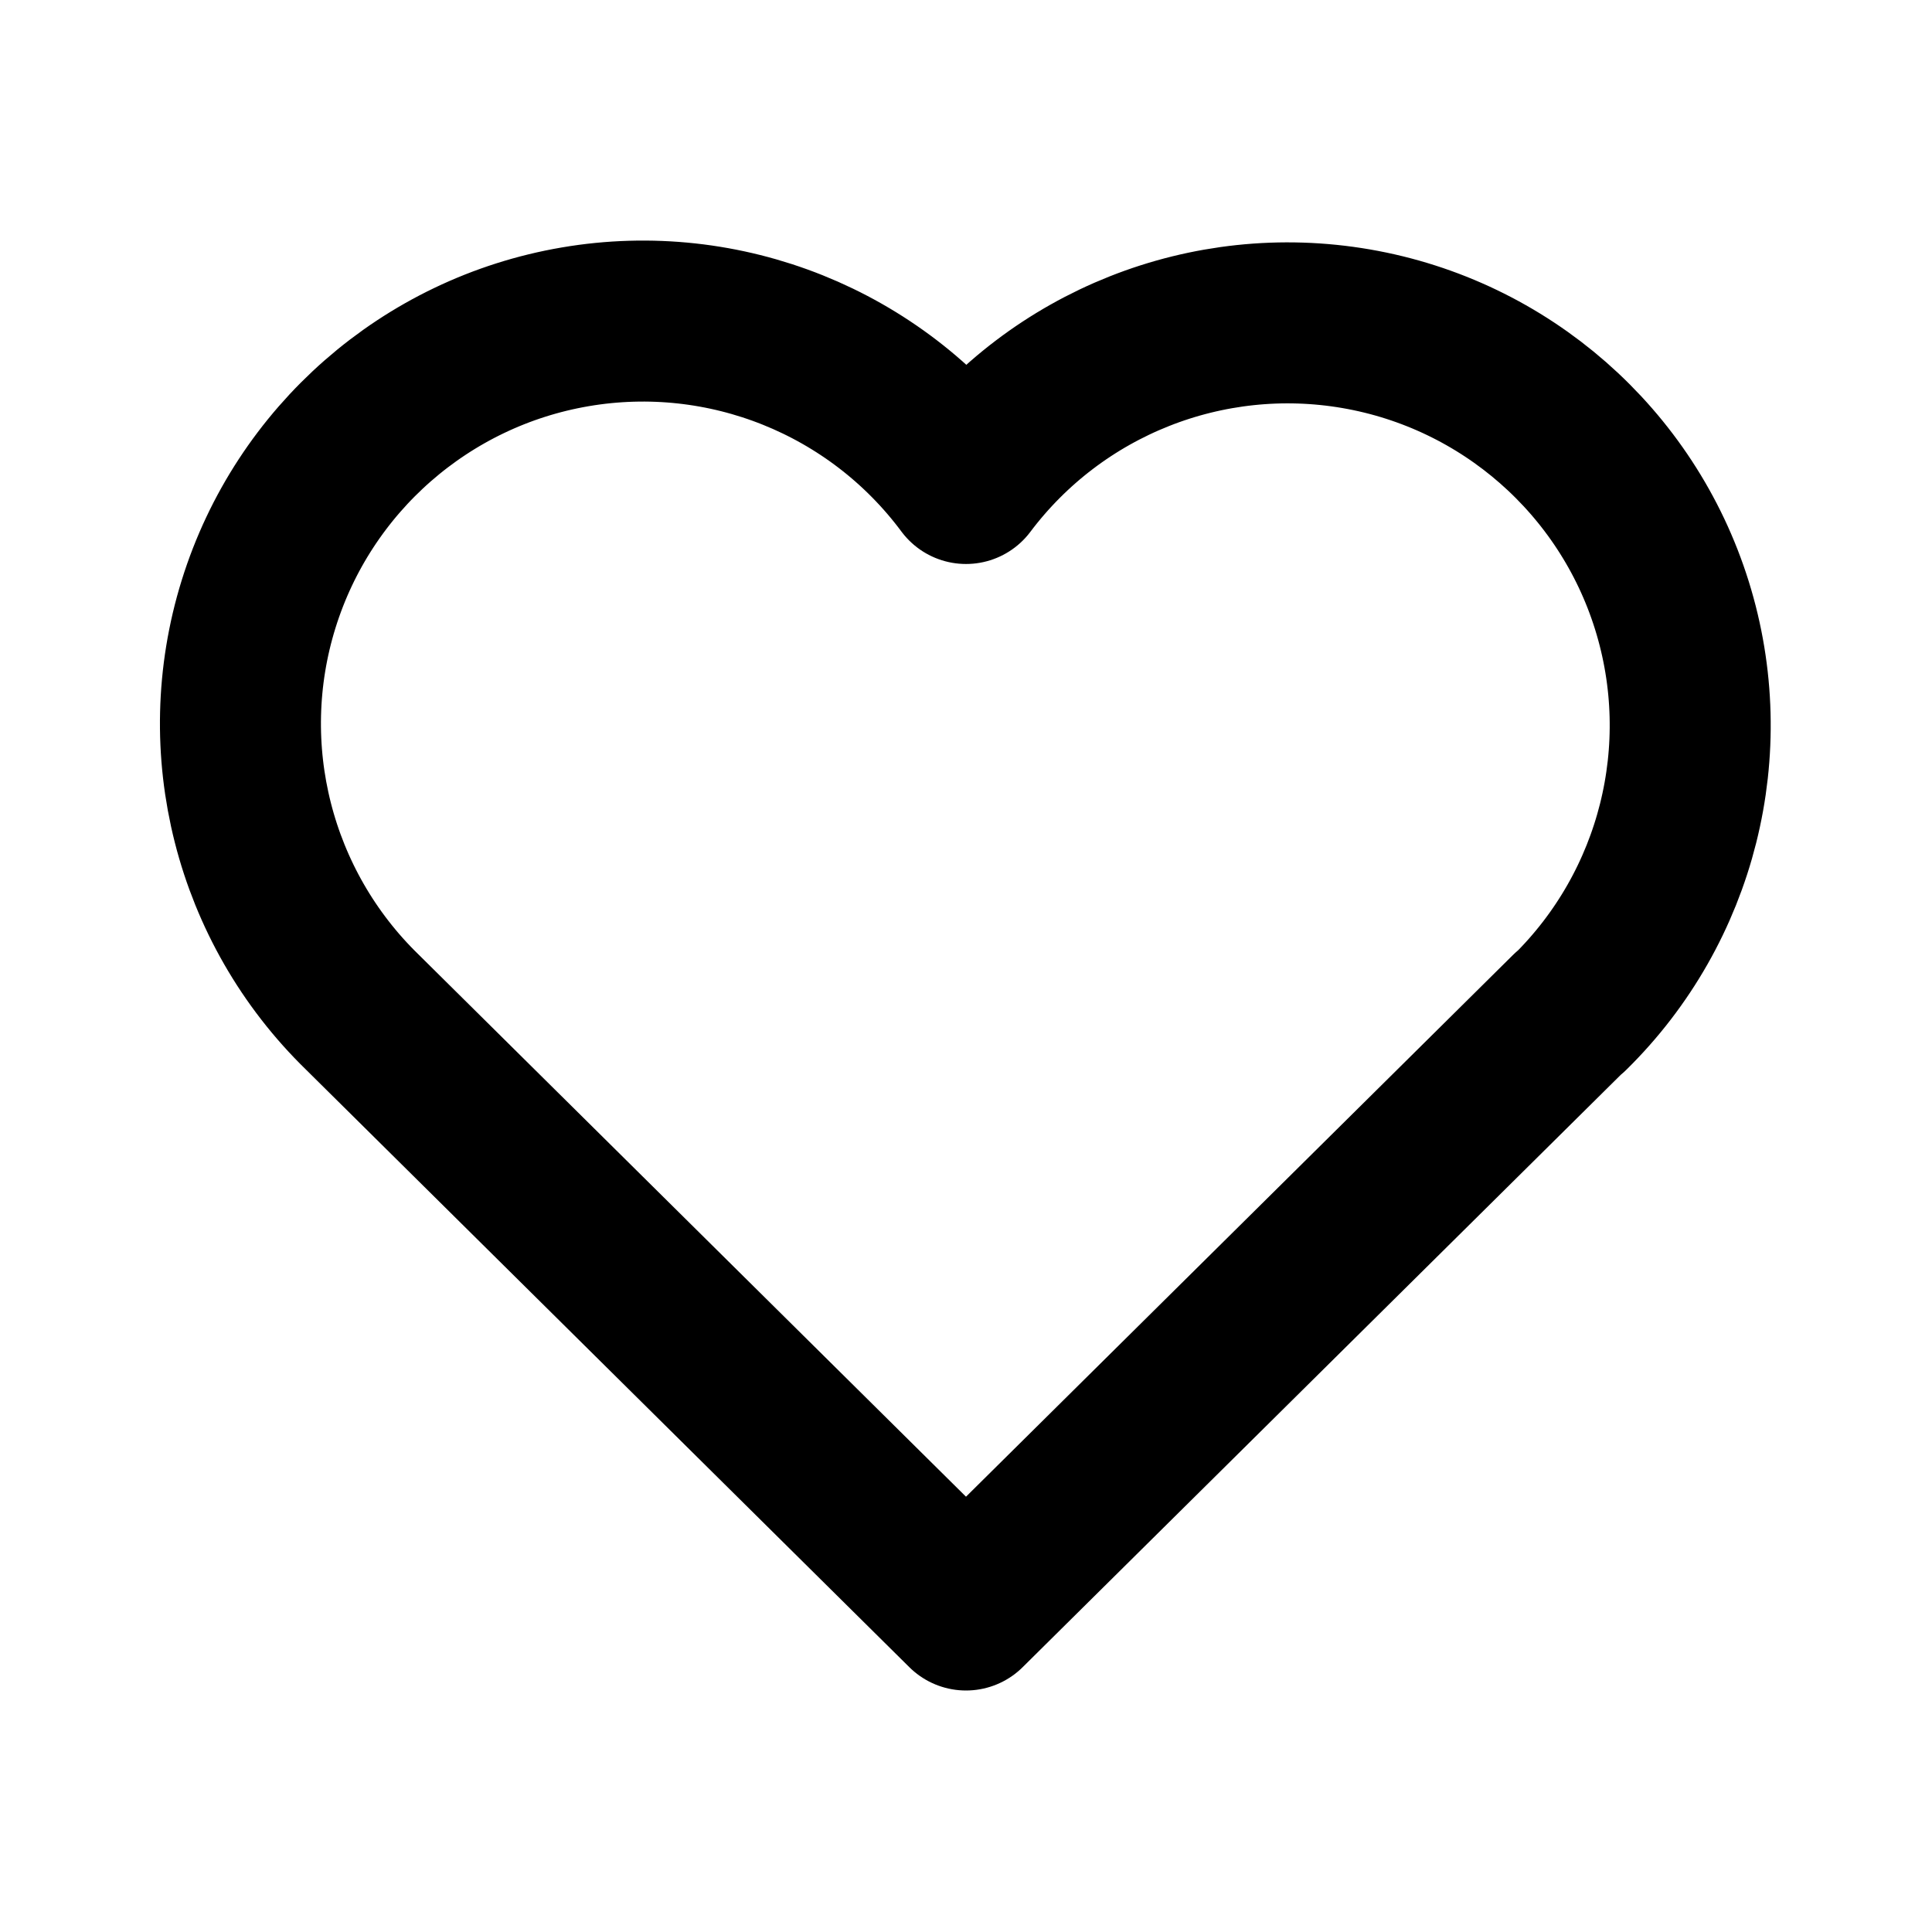
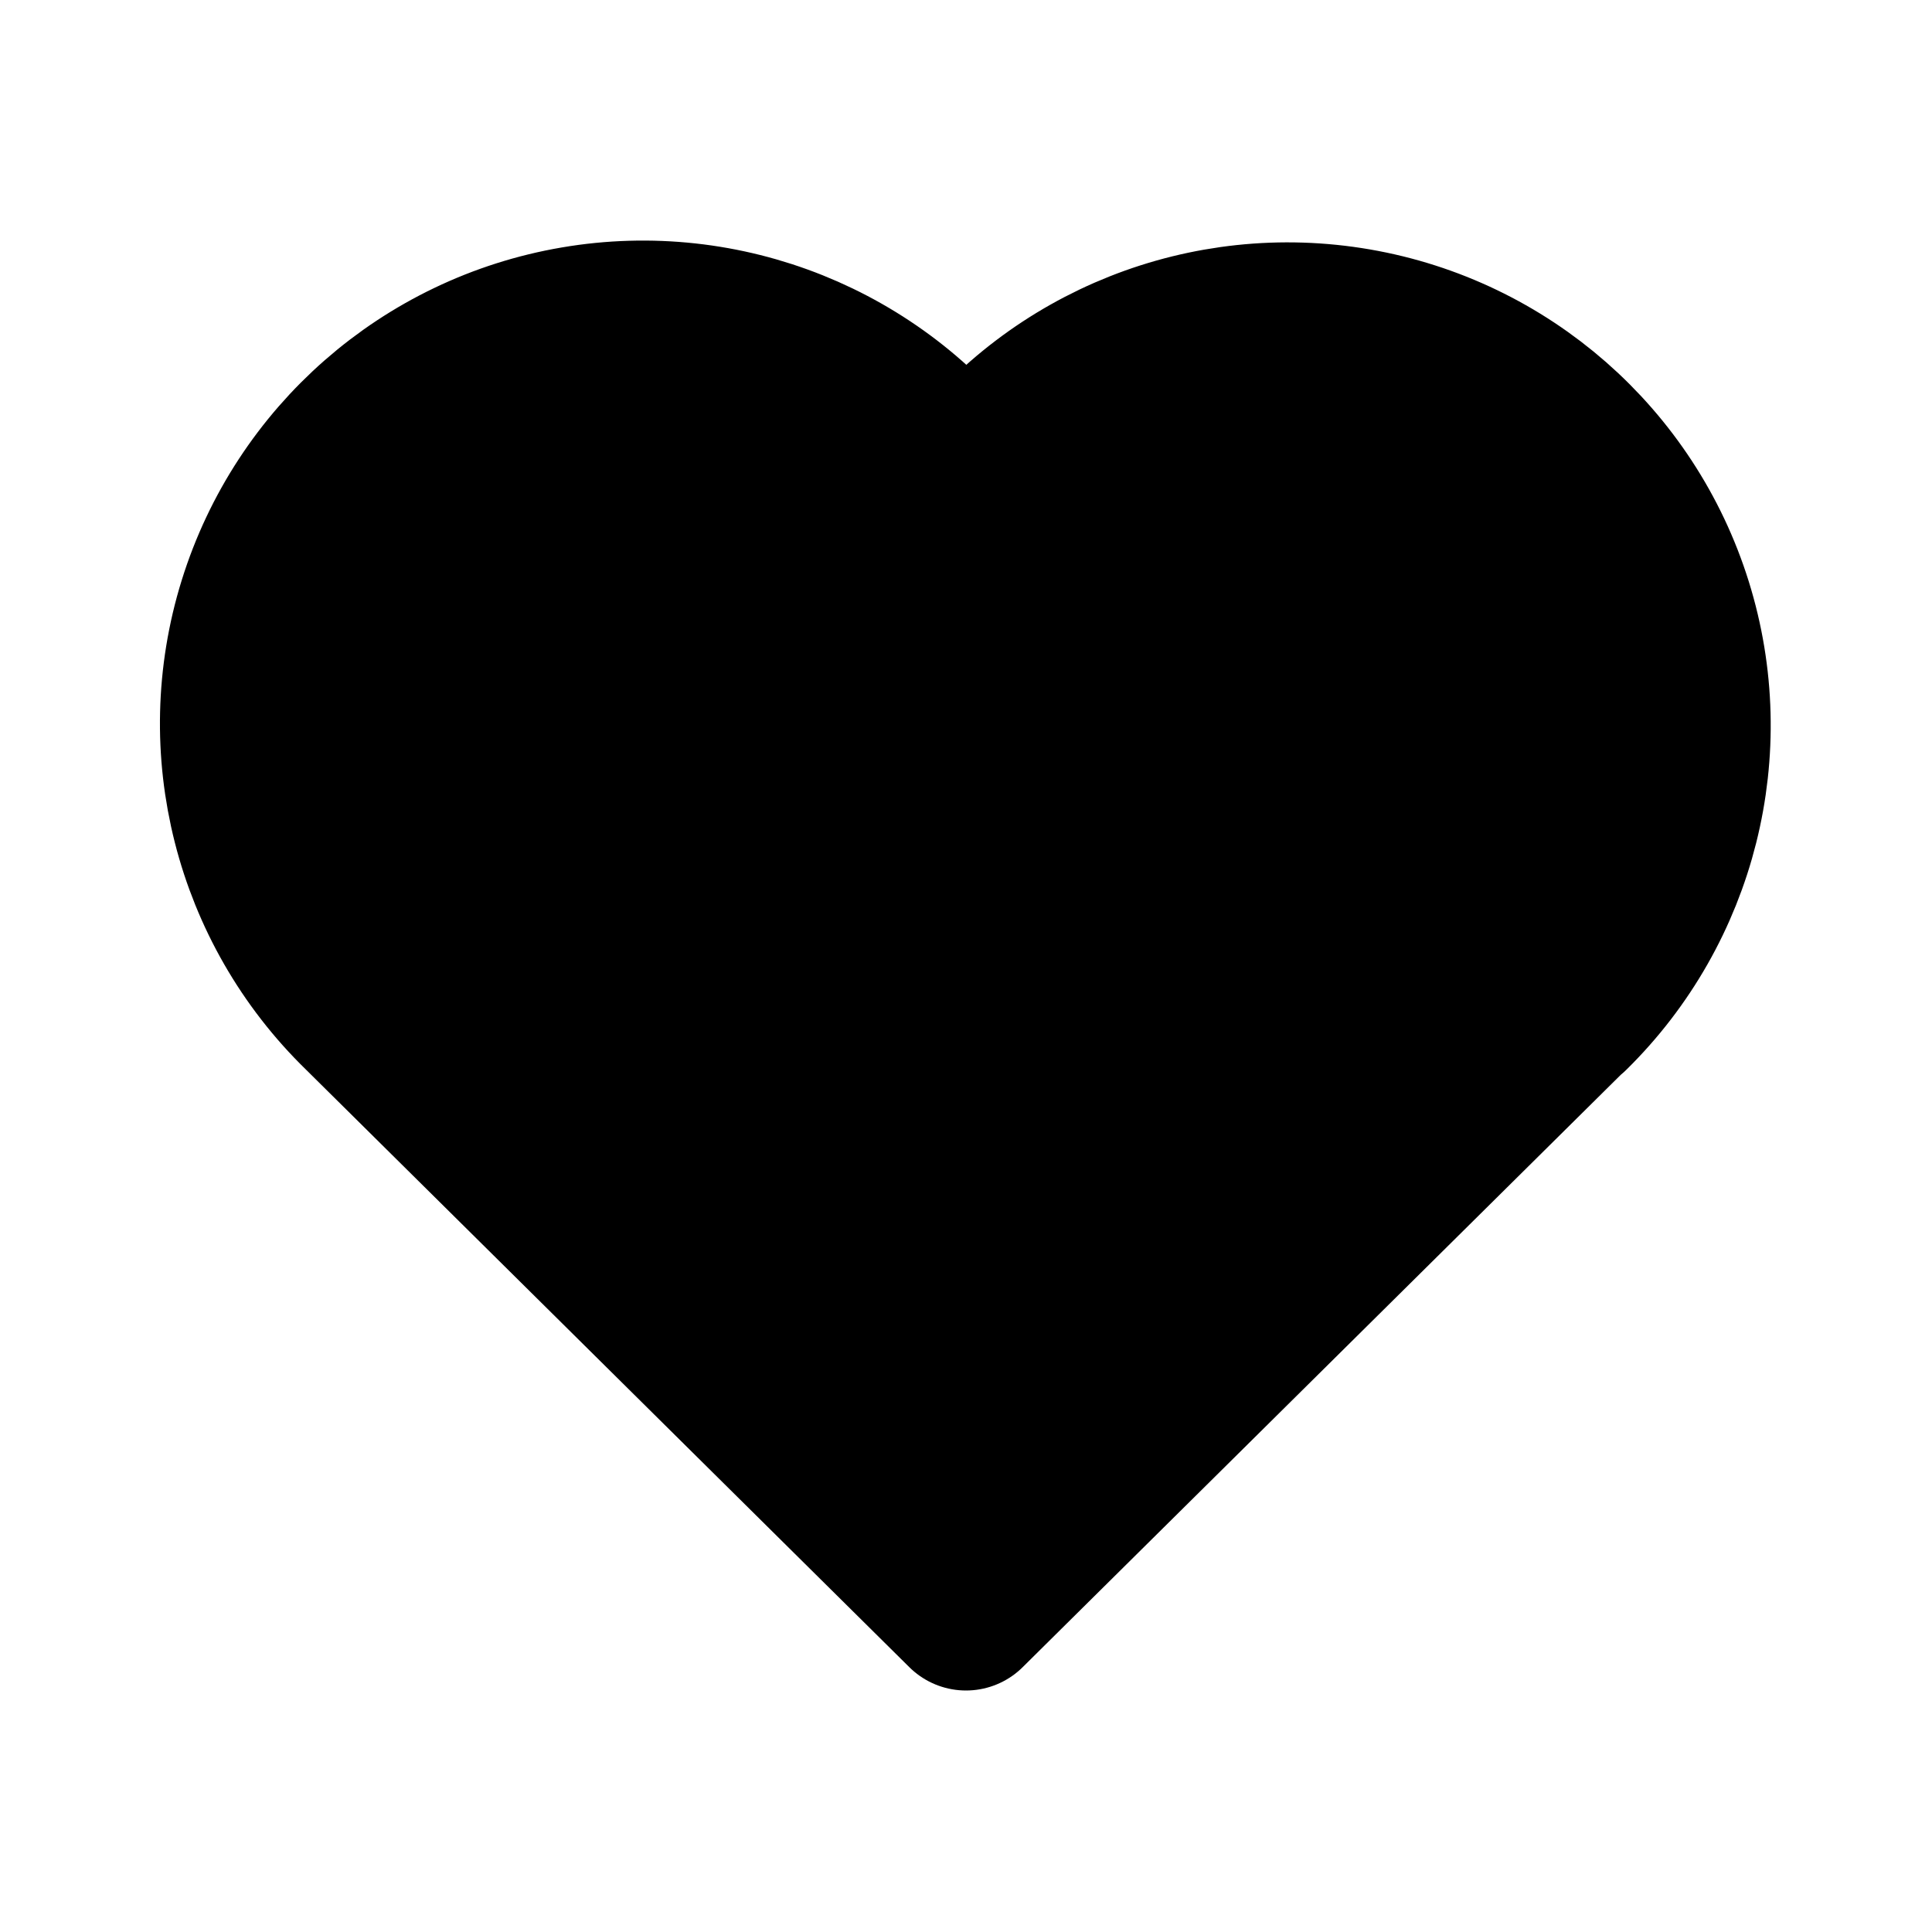
- <svg xmlns="http://www.w3.org/2000/svg" width="24" height="24" viewBox="0 0 24 24" fill="none" stroke="currentColor" stroke-width="2" stroke-linecap="round" stroke-linejoin="round" class="icon icon-tabler icons-tabler-outline icon-tabler-heart">
+ <svg xmlns="http://www.w3.org/2000/svg" width="24" height="24" viewBox="0 0 24 24" stroke="currentColor" stroke-width="2" stroke-linecap="round" stroke-linejoin="round" class="icon icon-tabler icons-tabler-outline icon-tabler-heart">
  <path stroke="none" d="M0 0h24v24H0z" fill="none" />
  <path d="M19.5 12.572l-7.5 7.428l-7.5 -7.428a5 5 0 1 1 7.5 -6.566a5 5 0 1 1 7.5 6.572" />
</svg>
